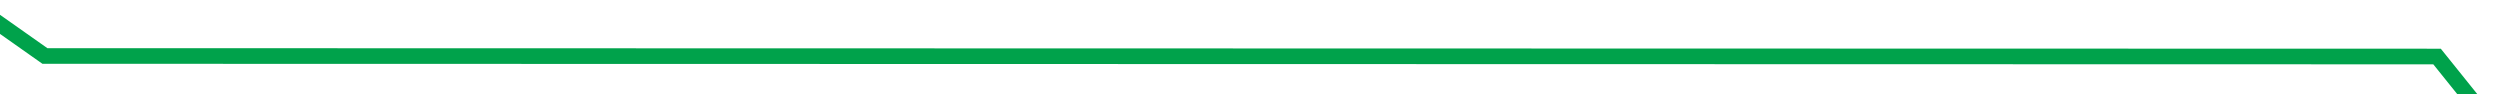
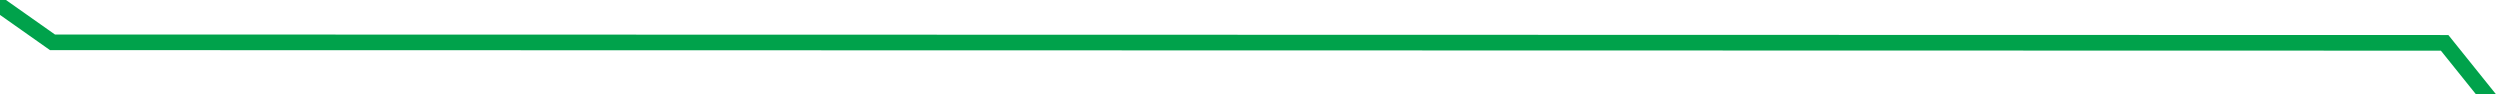
- <svg xmlns="http://www.w3.org/2000/svg" version="1.1" width="160px" height="6px" preserveAspectRatio="xMinYMid meet" viewBox="382 1975 160 4">
-   <g transform="matrix(0.8746197 0.4848096 -0.4848096 0.8746197 1016.394 23.89479 )">
-     <path d="M 0.073 154.263  L 135.827 168.901  L 269.745 94.708  L 396.326 146.368  L 537.583 29.075  L 673.336 81.895  L 814.593 0.316  L 954.015 58.211  L 1095.272 13.474  L 1231.025 81.895  L 1364.944 50.316  L 1506.201 130.579  L 1640.119 81.895  " stroke-width="1" stroke-dasharray="0" stroke="rgba(0, 162, 75, 1)" fill="none" transform="matrix(1 0 0 1 259 1846 )" class="stroke" />
+ <svg xmlns="http://www.w3.org/2000/svg" version="1.1" width="160px" height="6px" preserveAspectRatio="xMinYMid meet" viewBox="382 2375 160 4">
+   <g transform="matrix(0.8746197 0.4848096 -0.4848096 0.8746197 1210.318 74.04691 )">
+     <path d="M 0.073 154.263  L 135.827 168.901  L 269.745 94.708  L 396.326 146.368  L 537.583 29.075  L 673.336 81.895  L 814.593 0.316  L 954.015 58.211  L 1095.272 13.474  L 1231.025 81.895  L 1364.944 50.316  L 1506.201 130.579  L 1640.119 81.895  " stroke-width="1" stroke-dasharray="0" stroke="rgba(0, 162, 75, 1)" fill="none" transform="matrix(1 0 0 1 259 2245 )" class="stroke" />
  </g>
</svg>
